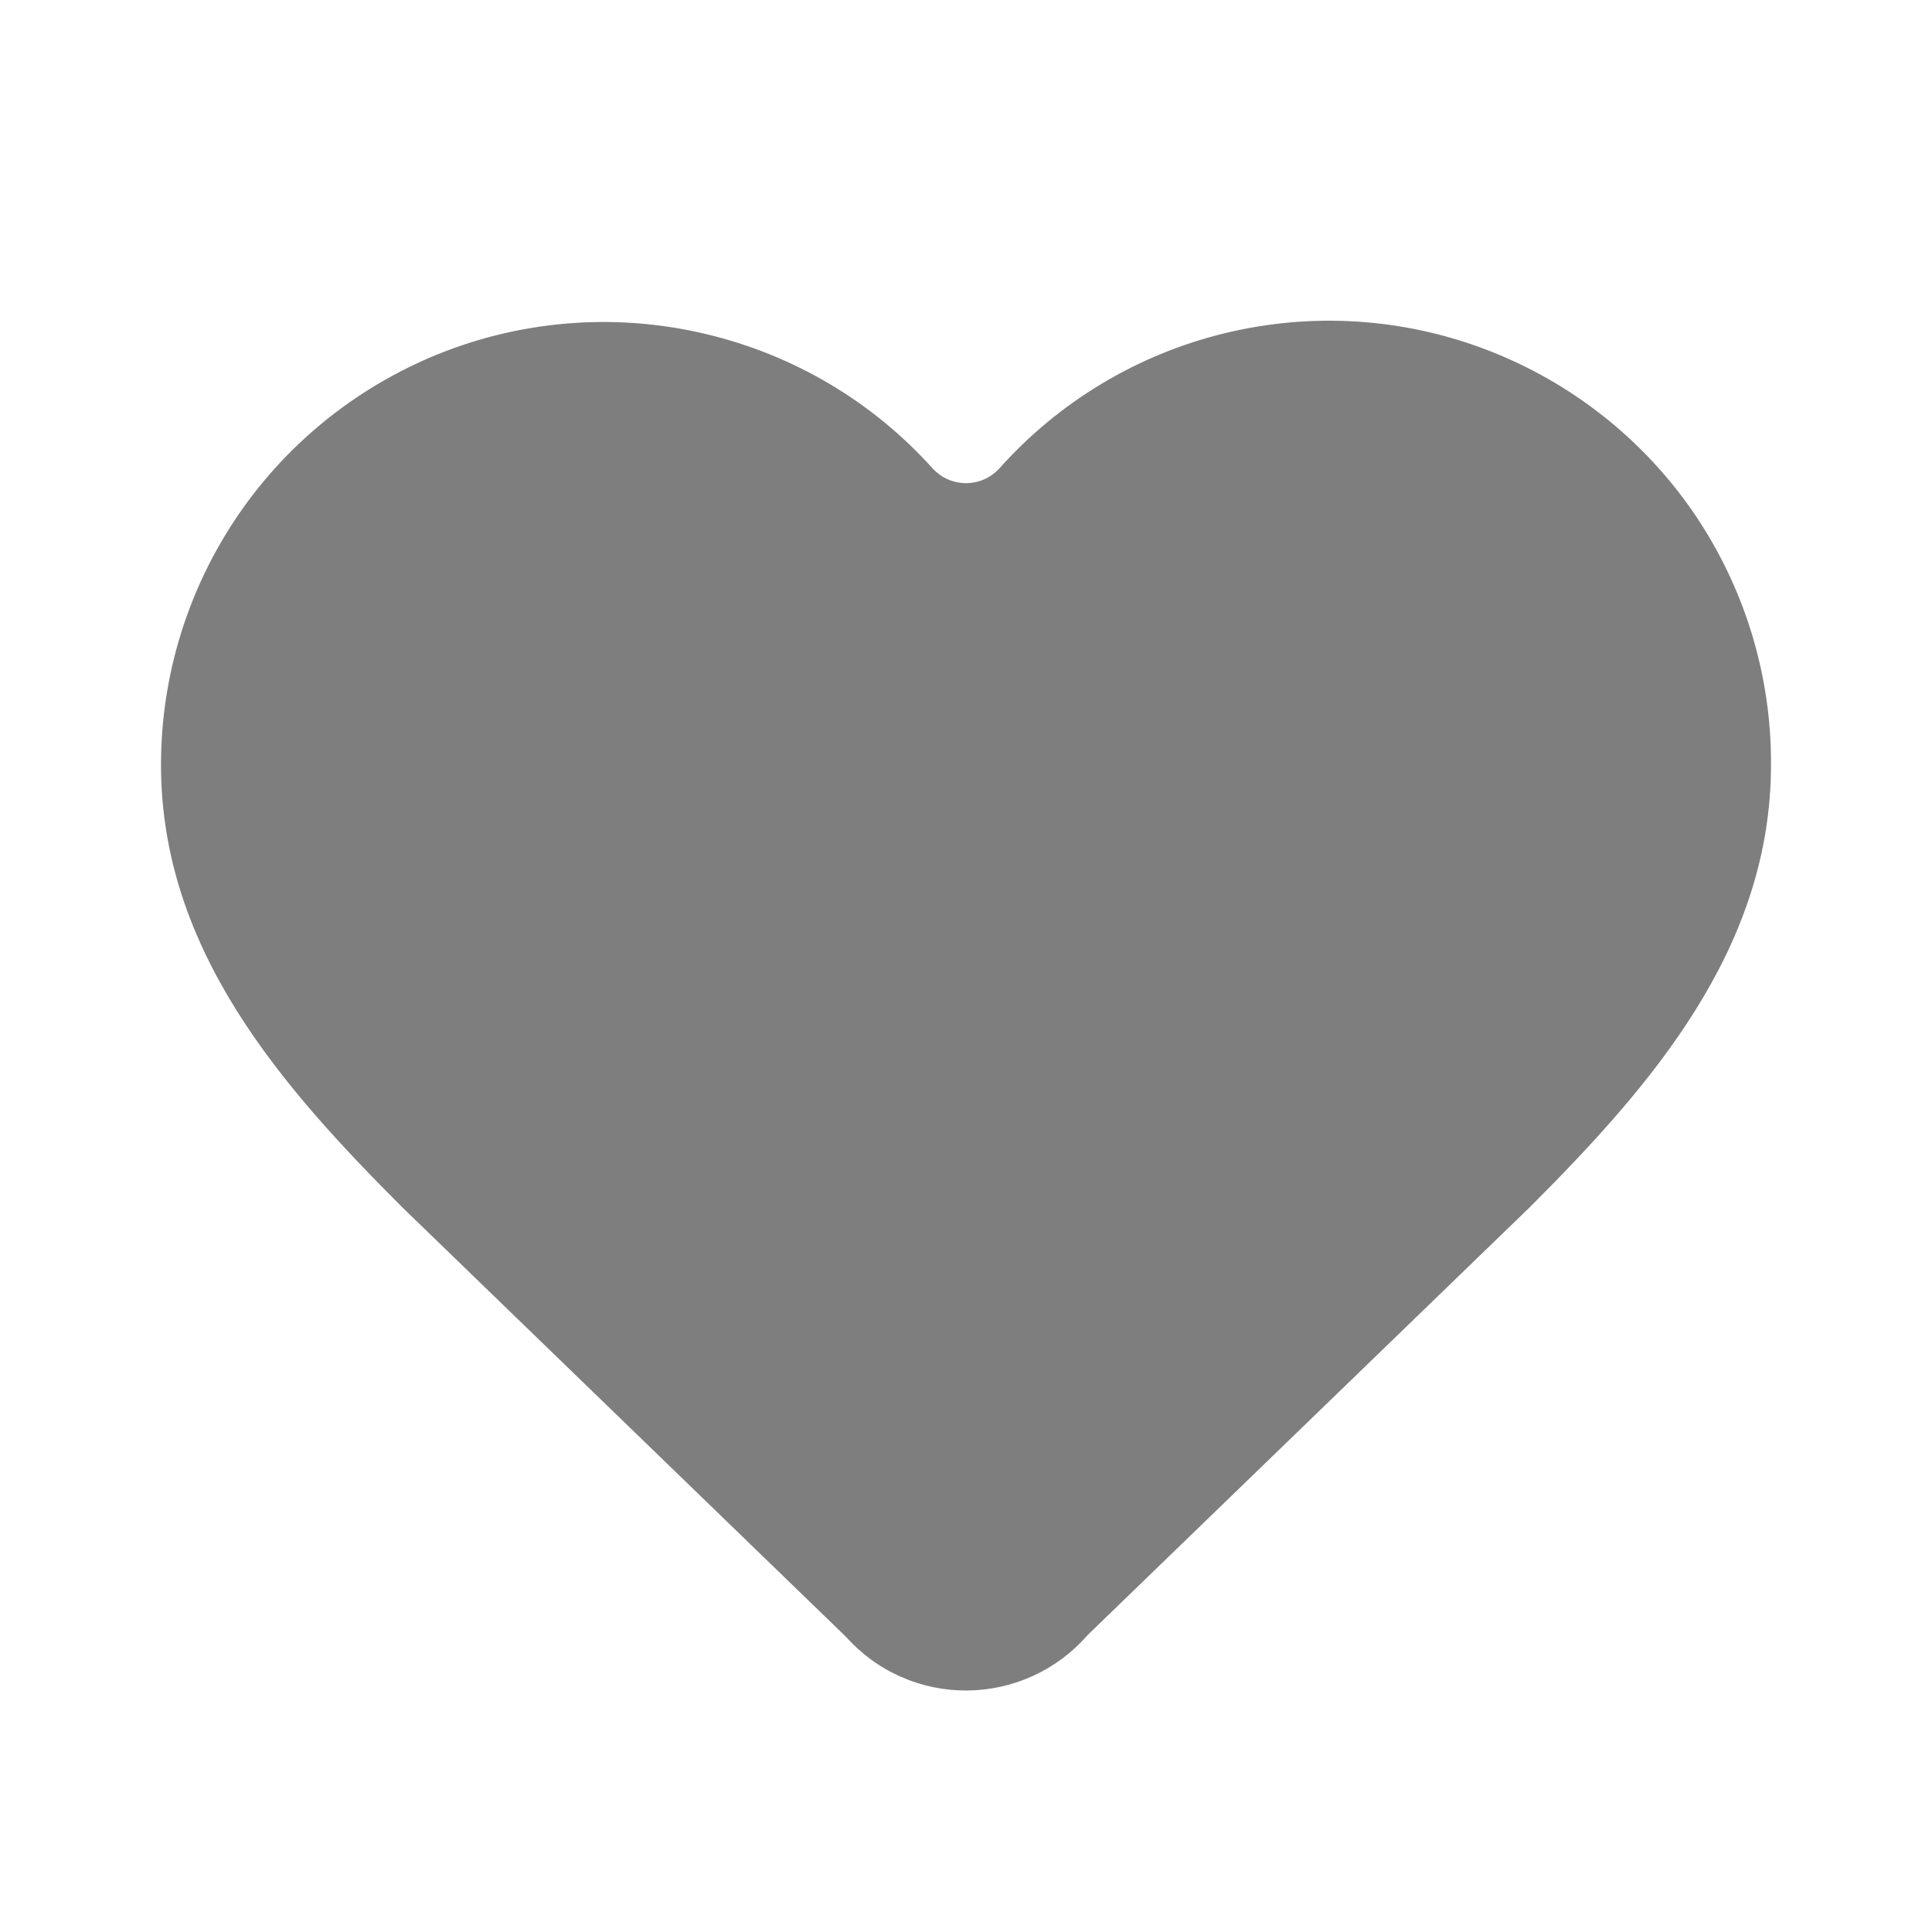
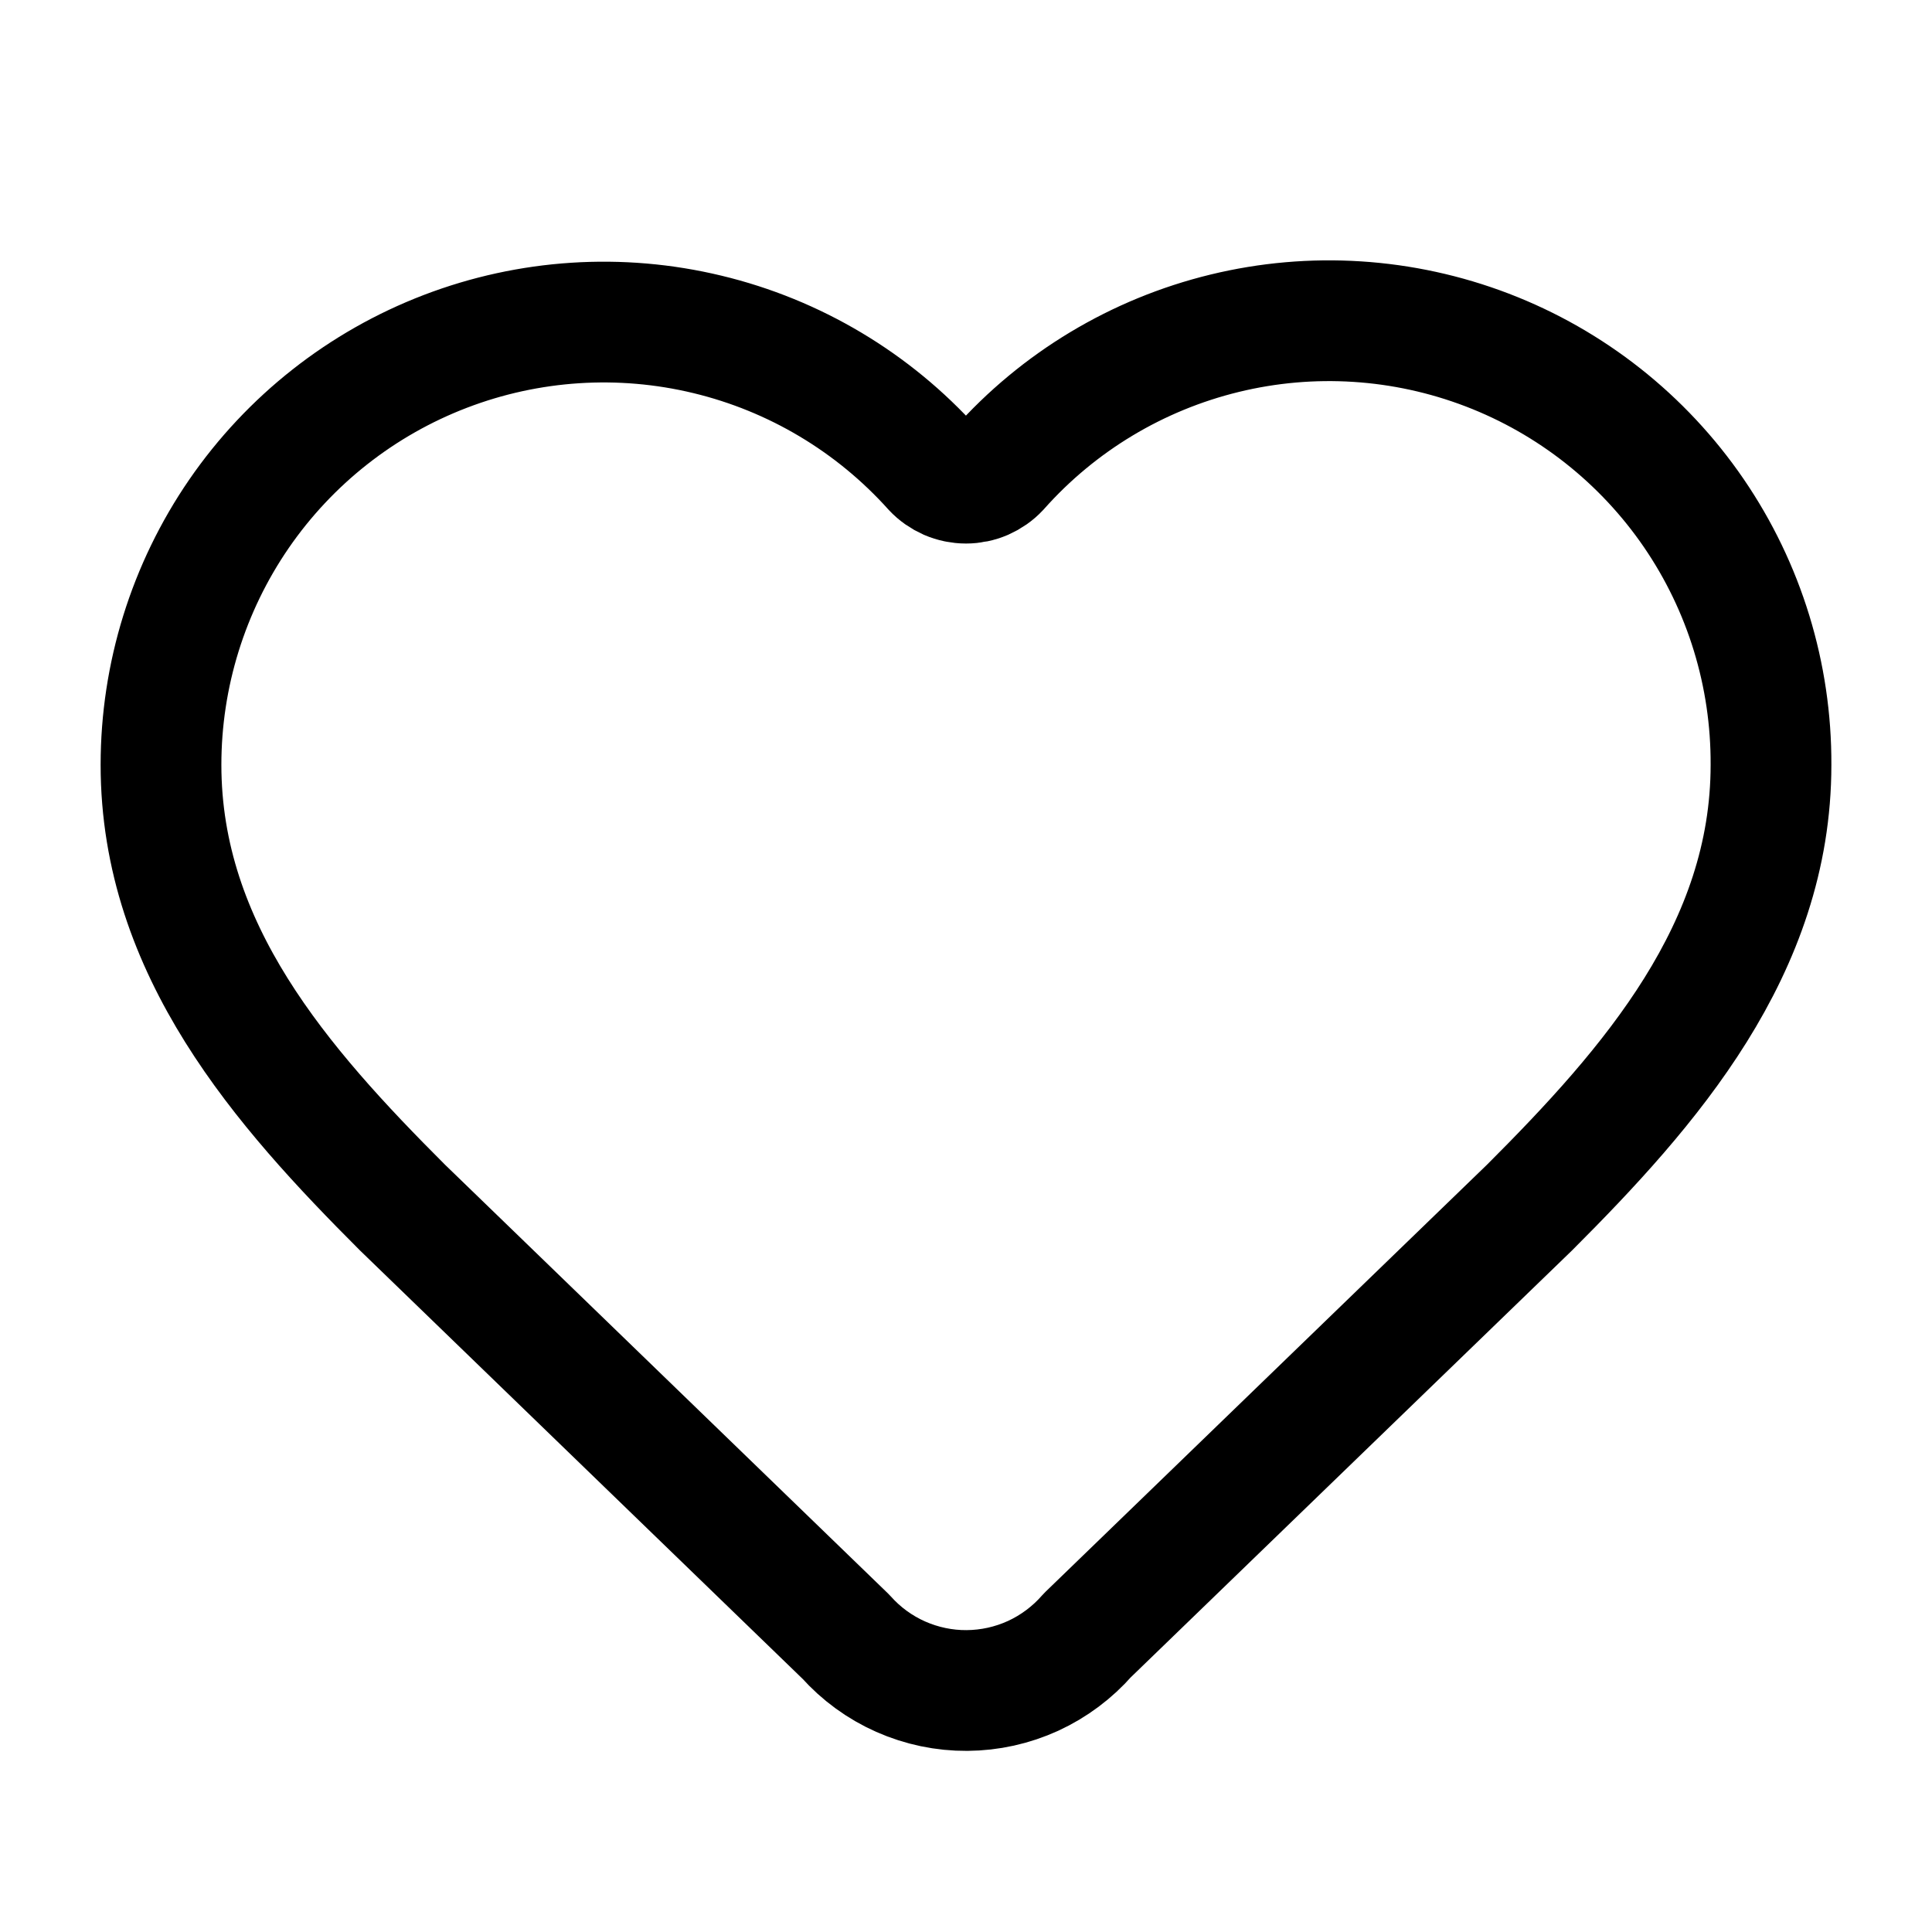
- <svg xmlns="http://www.w3.org/2000/svg" width="12" height="12" viewBox="0 0 12 12" fill="none">
-   <path d="M1 4.75C1 4.194 1.169 3.651 1.484 3.192C1.799 2.734 2.246 2.382 2.766 2.182C3.285 1.983 3.853 1.946 4.394 2.077C4.935 2.207 5.424 2.498 5.795 2.912C5.822 2.94 5.853 2.963 5.889 2.978C5.924 2.993 5.962 3.001 6 3.001C6.038 3.001 6.076 2.993 6.111 2.978C6.147 2.963 6.178 2.94 6.205 2.912C6.575 2.496 7.064 2.202 7.606 2.07C8.148 1.938 8.717 1.974 9.237 2.174C9.758 2.374 10.206 2.727 10.521 3.187C10.835 3.647 11.003 4.193 11 4.75C11 5.895 10.25 6.75 9.5 7.5L6.754 10.157C6.661 10.264 6.546 10.35 6.417 10.409C6.288 10.468 6.148 10.499 6.006 10.5C5.864 10.501 5.724 10.472 5.594 10.414C5.464 10.357 5.349 10.272 5.254 10.166L2.5 7.5C1.75 6.75 1 5.9 1 4.75Z" fill="#7E7E7E" />
+ <svg xmlns="http://www.w3.org/2000/svg" width="24" height="24" viewBox="0 0 24 24" fill="none">
+   <path d="M2 9.501C2 8.388 2.338 7.301 2.968 6.384C3.599 5.467 4.493 4.763 5.532 4.365C6.571 3.967 7.706 3.893 8.788 4.154C9.87 4.414 10.847 4.997 11.591 5.825C11.643 5.881 11.707 5.925 11.777 5.956C11.847 5.986 11.923 6.002 12 6.002C12.077 6.002 12.153 5.986 12.223 5.956C12.293 5.925 12.357 5.881 12.409 5.825C13.15 4.991 14.128 4.404 15.212 4.14C16.295 3.876 17.433 3.949 18.475 4.348C19.516 4.747 20.411 5.454 21.041 6.374C21.671 7.295 22.005 8.385 22 9.501C22 11.79 20.5 13.501 19 15.001L13.508 20.314C13.322 20.527 13.092 20.699 12.834 20.818C12.576 20.936 12.296 20.998 12.012 21C11.729 21.002 11.448 20.943 11.188 20.828C10.929 20.713 10.697 20.544 10.508 20.332L5 15.001C3.5 13.501 2 11.8 2 9.501Z" stroke="currentColor" stroke-width="1.5" stroke-linecap="round" stroke-linejoin="round" />
</svg>
